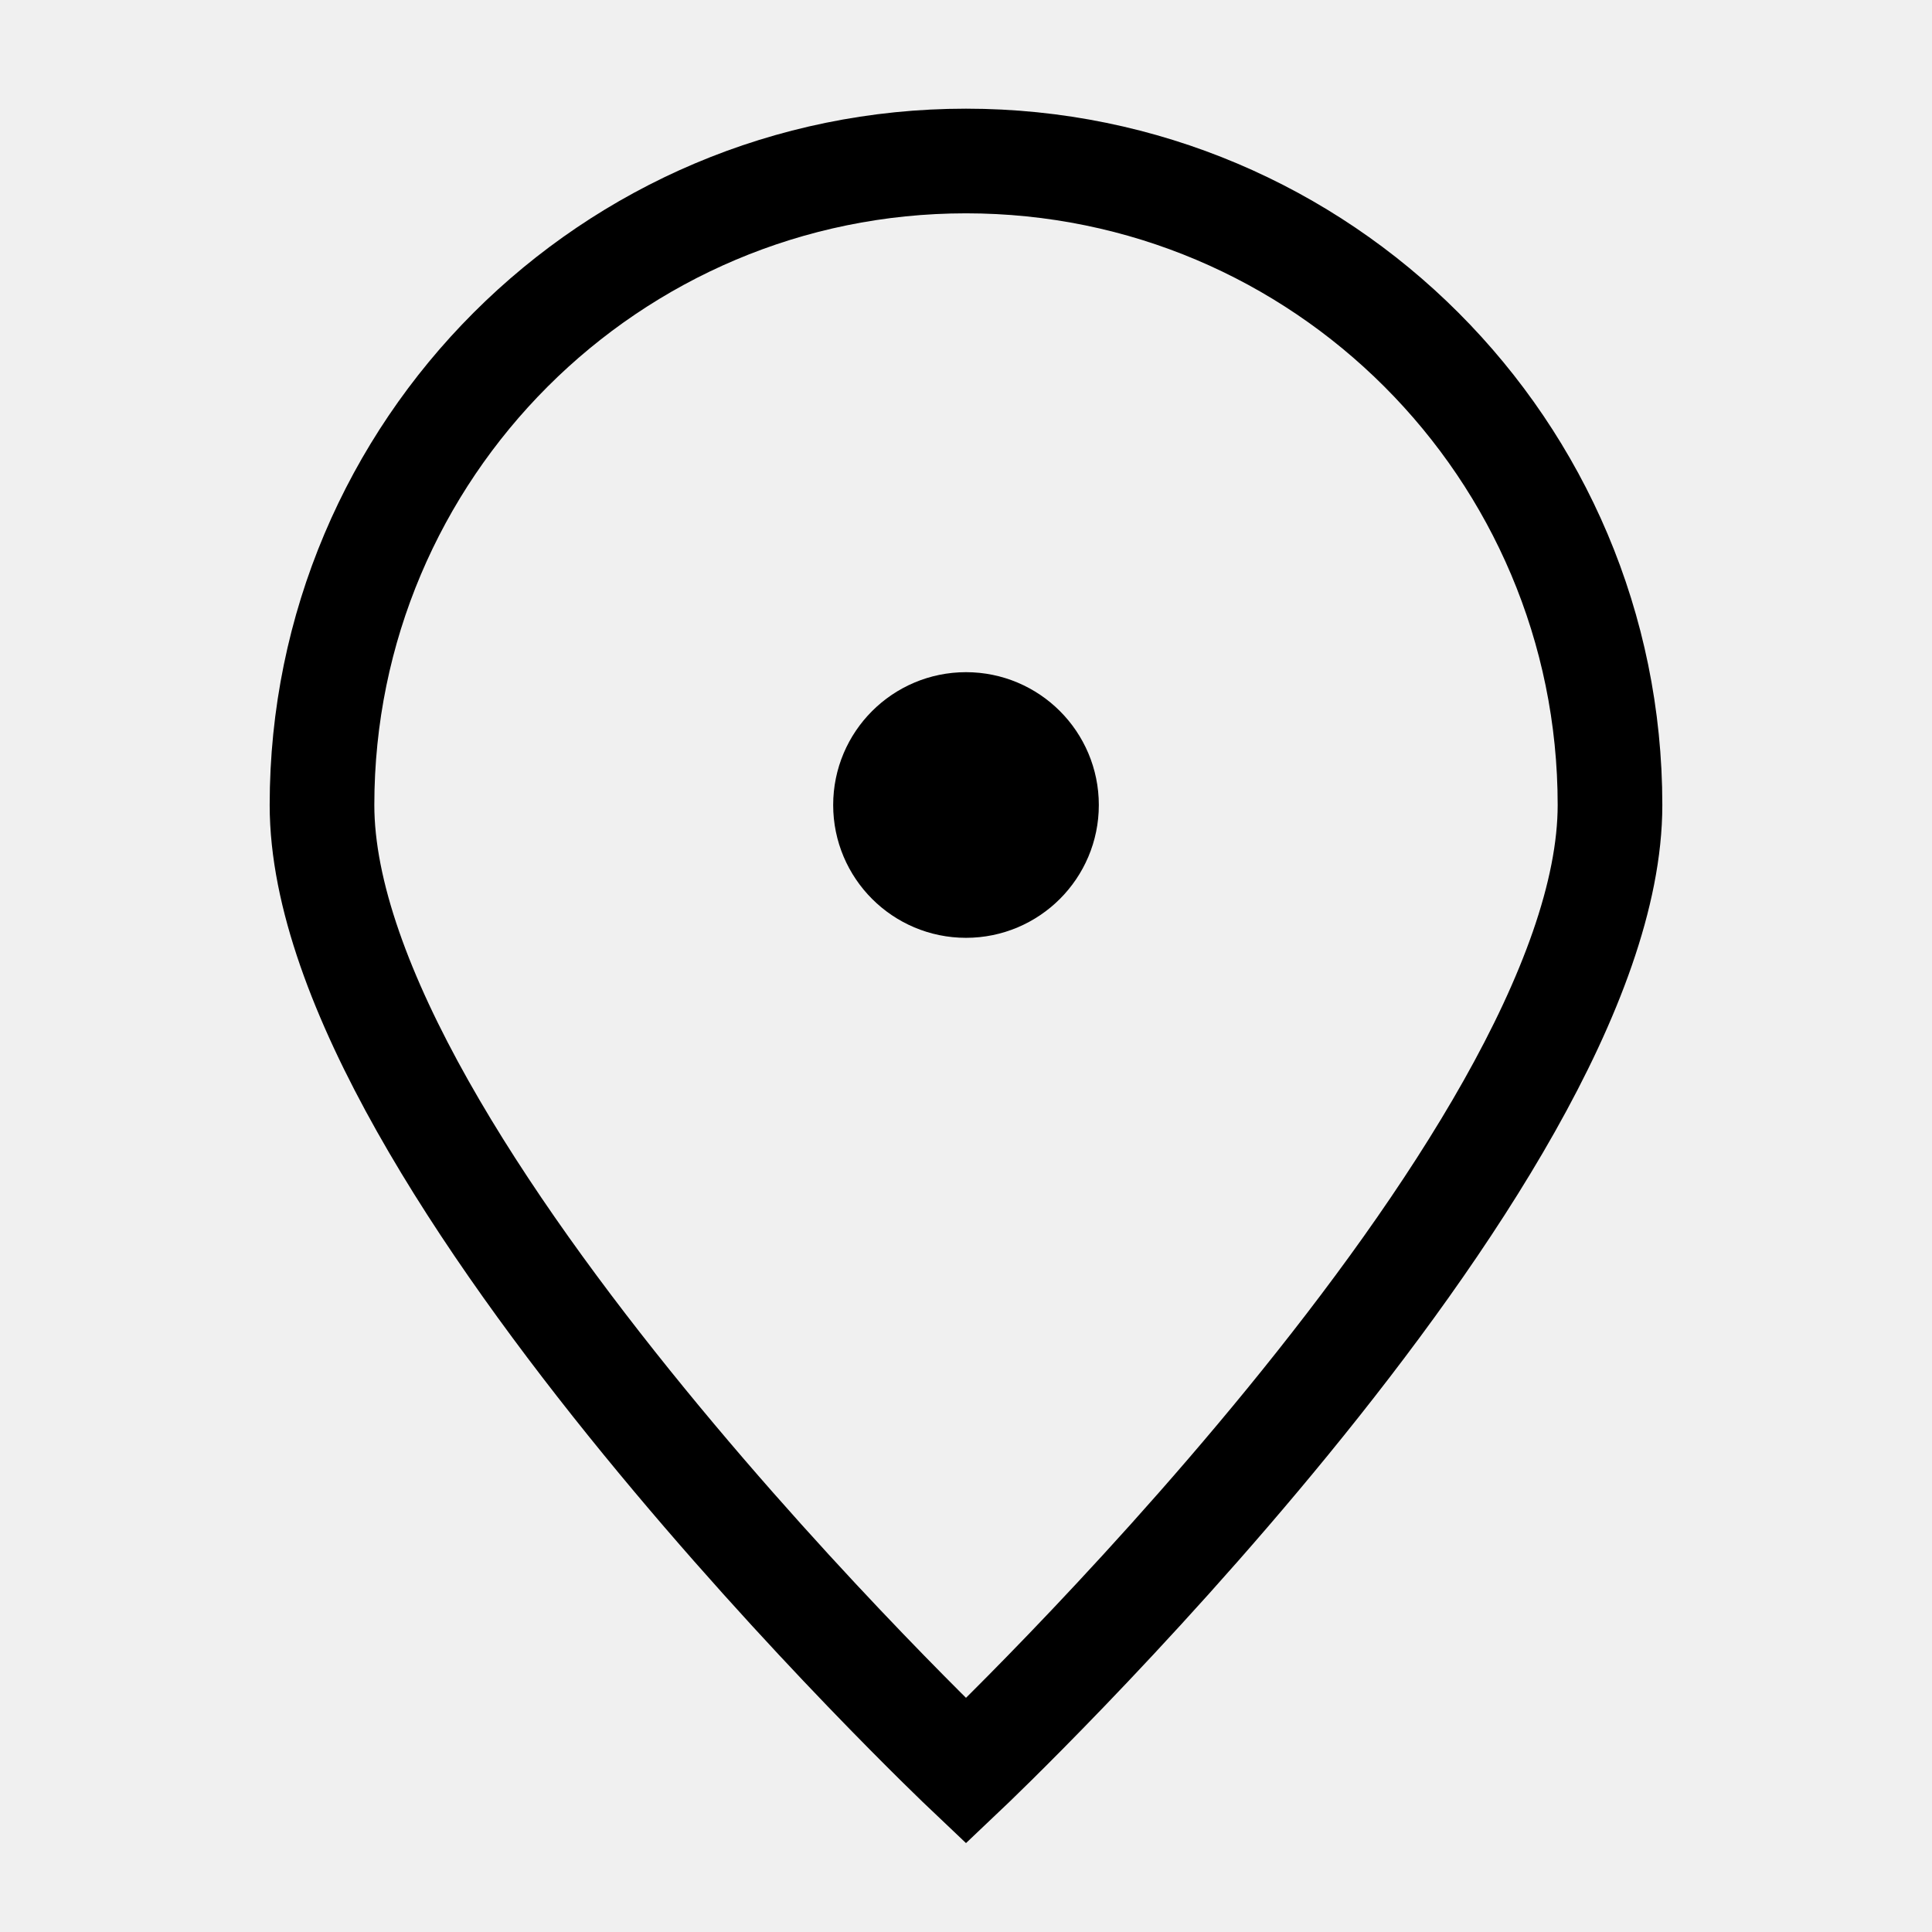
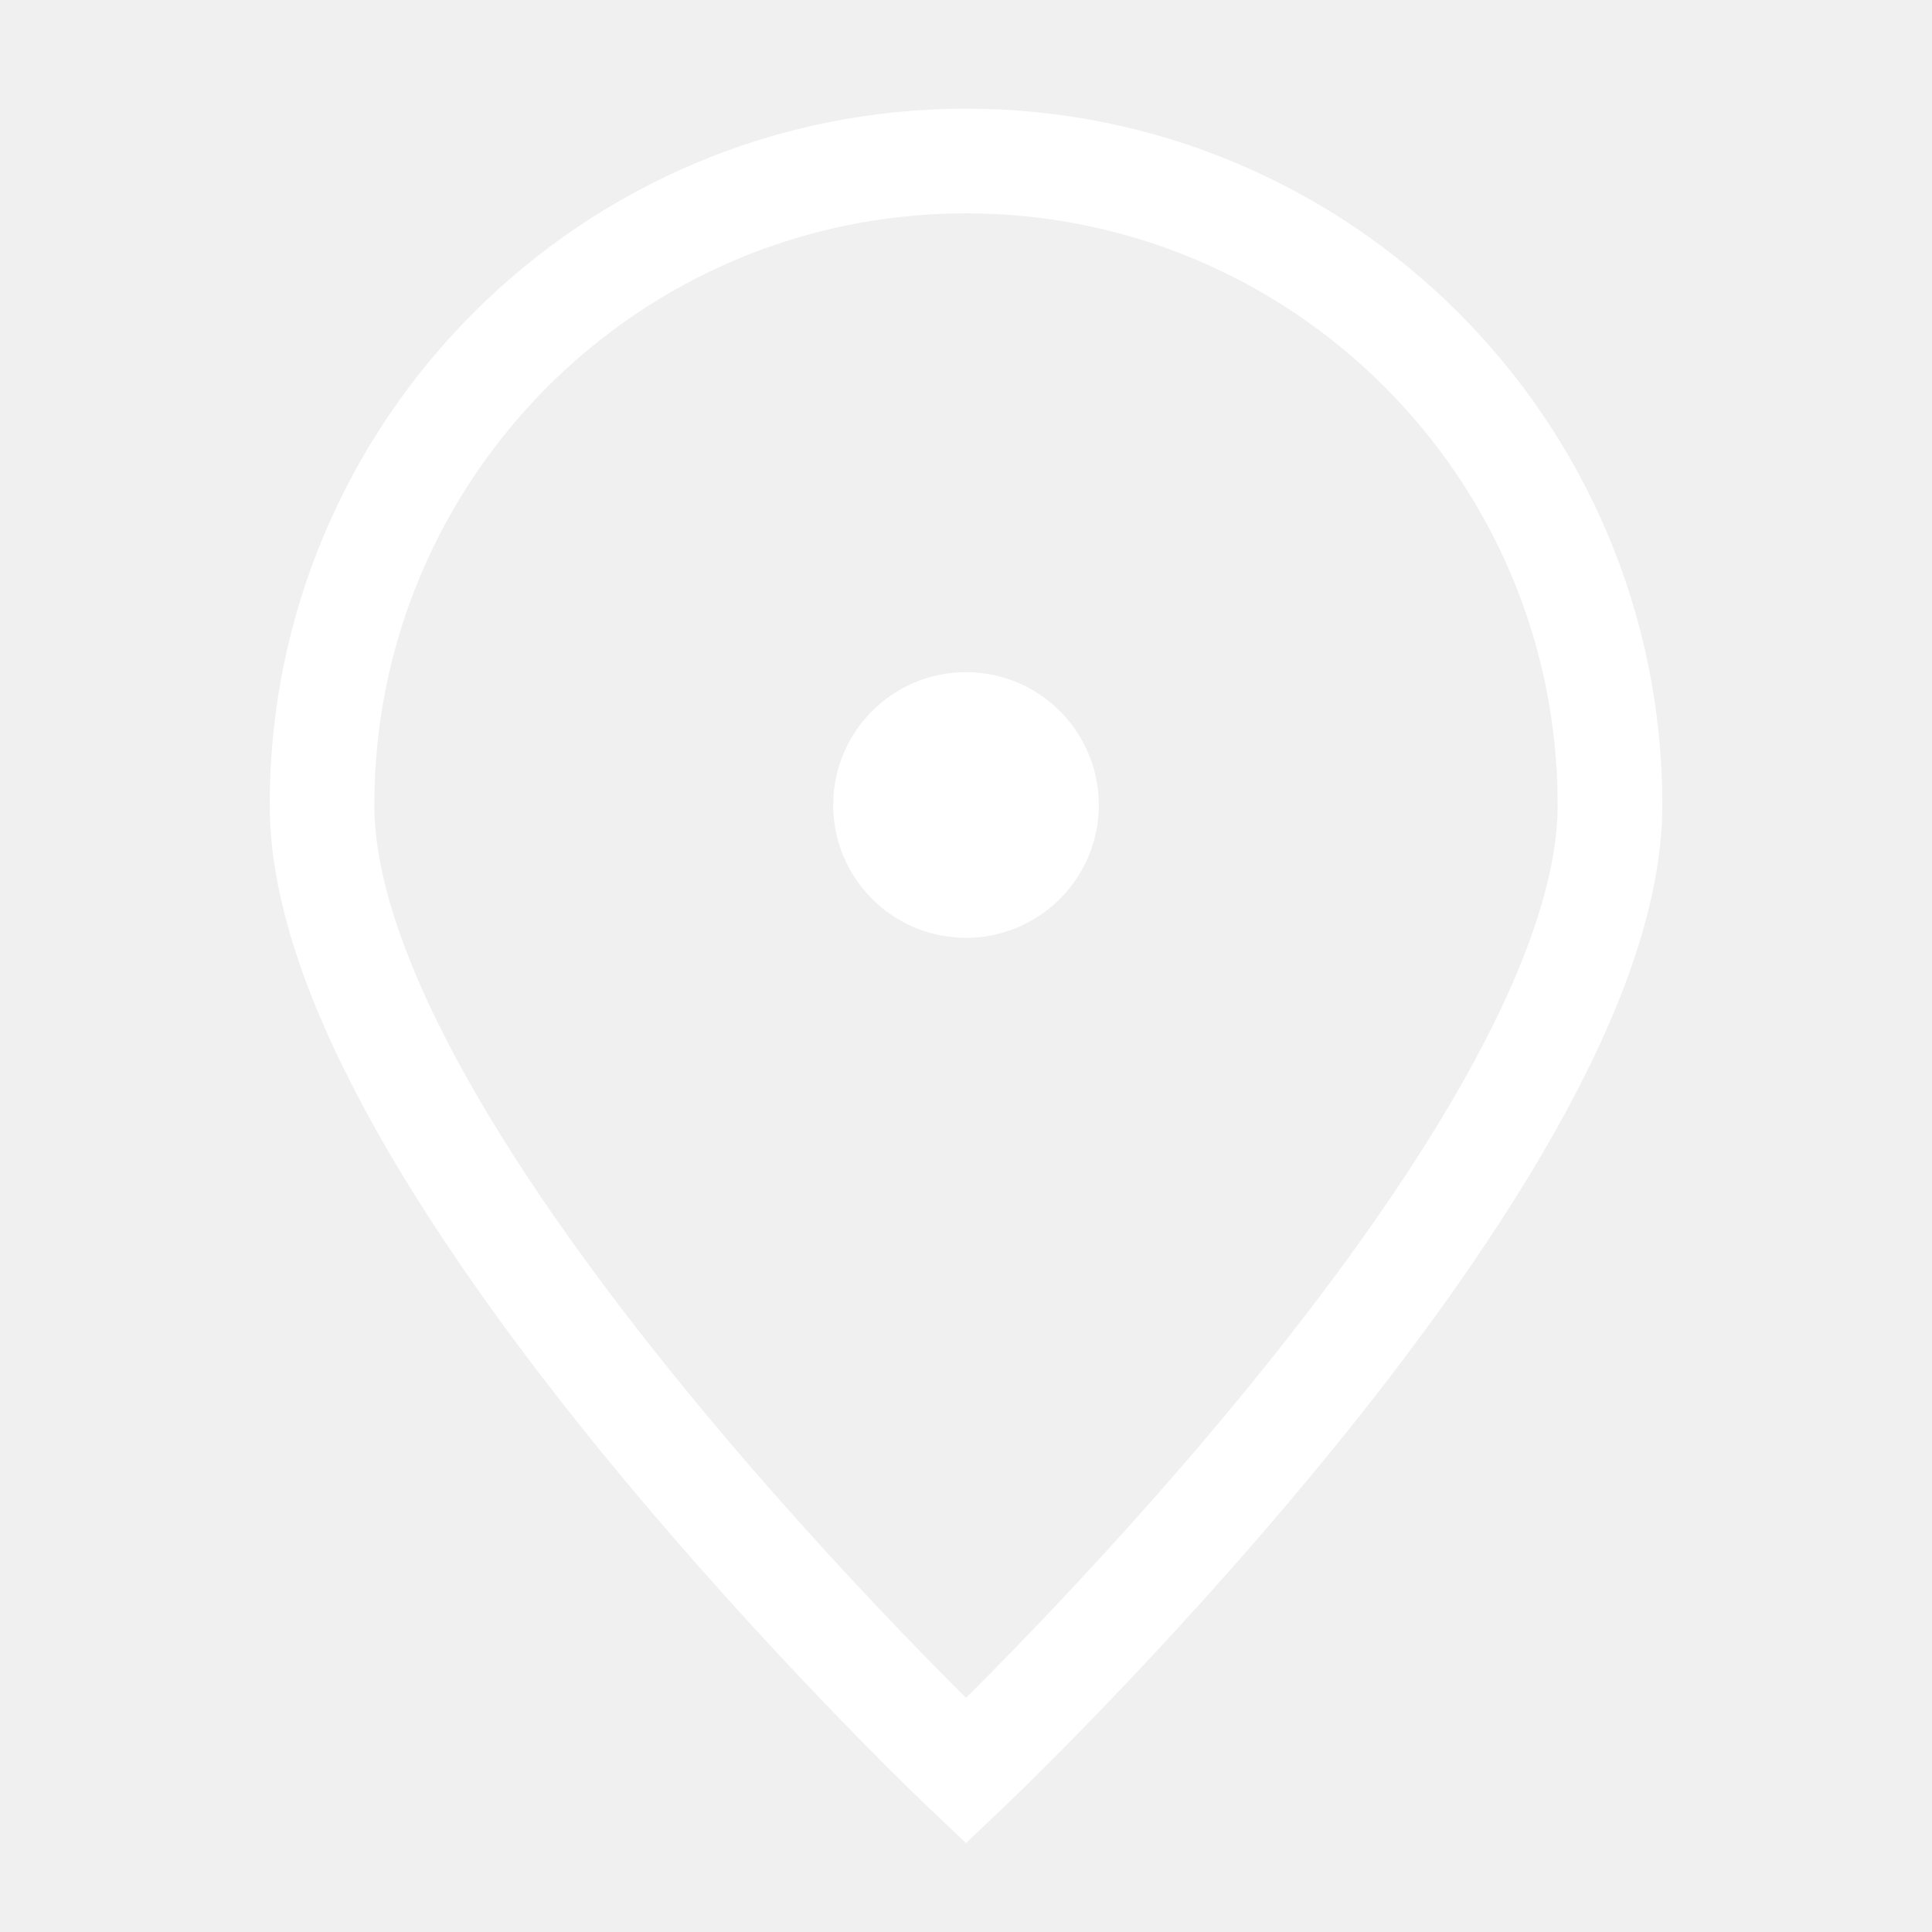
- <svg xmlns="http://www.w3.org/2000/svg" width="64px" height="64px" stroke-width="1.3" viewBox="0 0 24 24" fill="none" color="#000000">
-   <path d="M20 10C20 14.418 12 22 12 22C12 22 4 14.418 4 10C4 5.582 7.582 2 12 2C16.418 2 20 5.582 20 10Z" stroke="#000000" stroke-width="1.3" />
-   <path d="M12 11C12.552 11 13 10.552 13 10C13 9.448 12.552 9 12 9C11.448 9 11 9.448 11 10C11 10.552 11.448 11 12 11Z" fill="#000000" stroke="#000000" stroke-width="1.3" stroke-linecap="round" stroke-linejoin="round" />
+ <svg xmlns="http://www.w3.org/2000/svg" width="64px" height="64px" stroke-width="1.3" viewBox="0 0 24 24" fill="none" color="#ffffff">
+   <path d="M20 10C20 14.418 12 22 12 22C12 22 4 14.418 4 10C4 5.582 7.582 2 12 2C16.418 2 20 5.582 20 10Z" stroke="#ffffff" stroke-width="1.3" />
+   <path d="M12 11C12.552 11 13 10.552 13 10C13 9.448 12.552 9 12 9C11.448 9 11 9.448 11 10C11 10.552 11.448 11 12 11Z" fill="#ffffff" stroke="#ffffff" stroke-width="1.3" stroke-linecap="round" stroke-linejoin="round" />
</svg>
